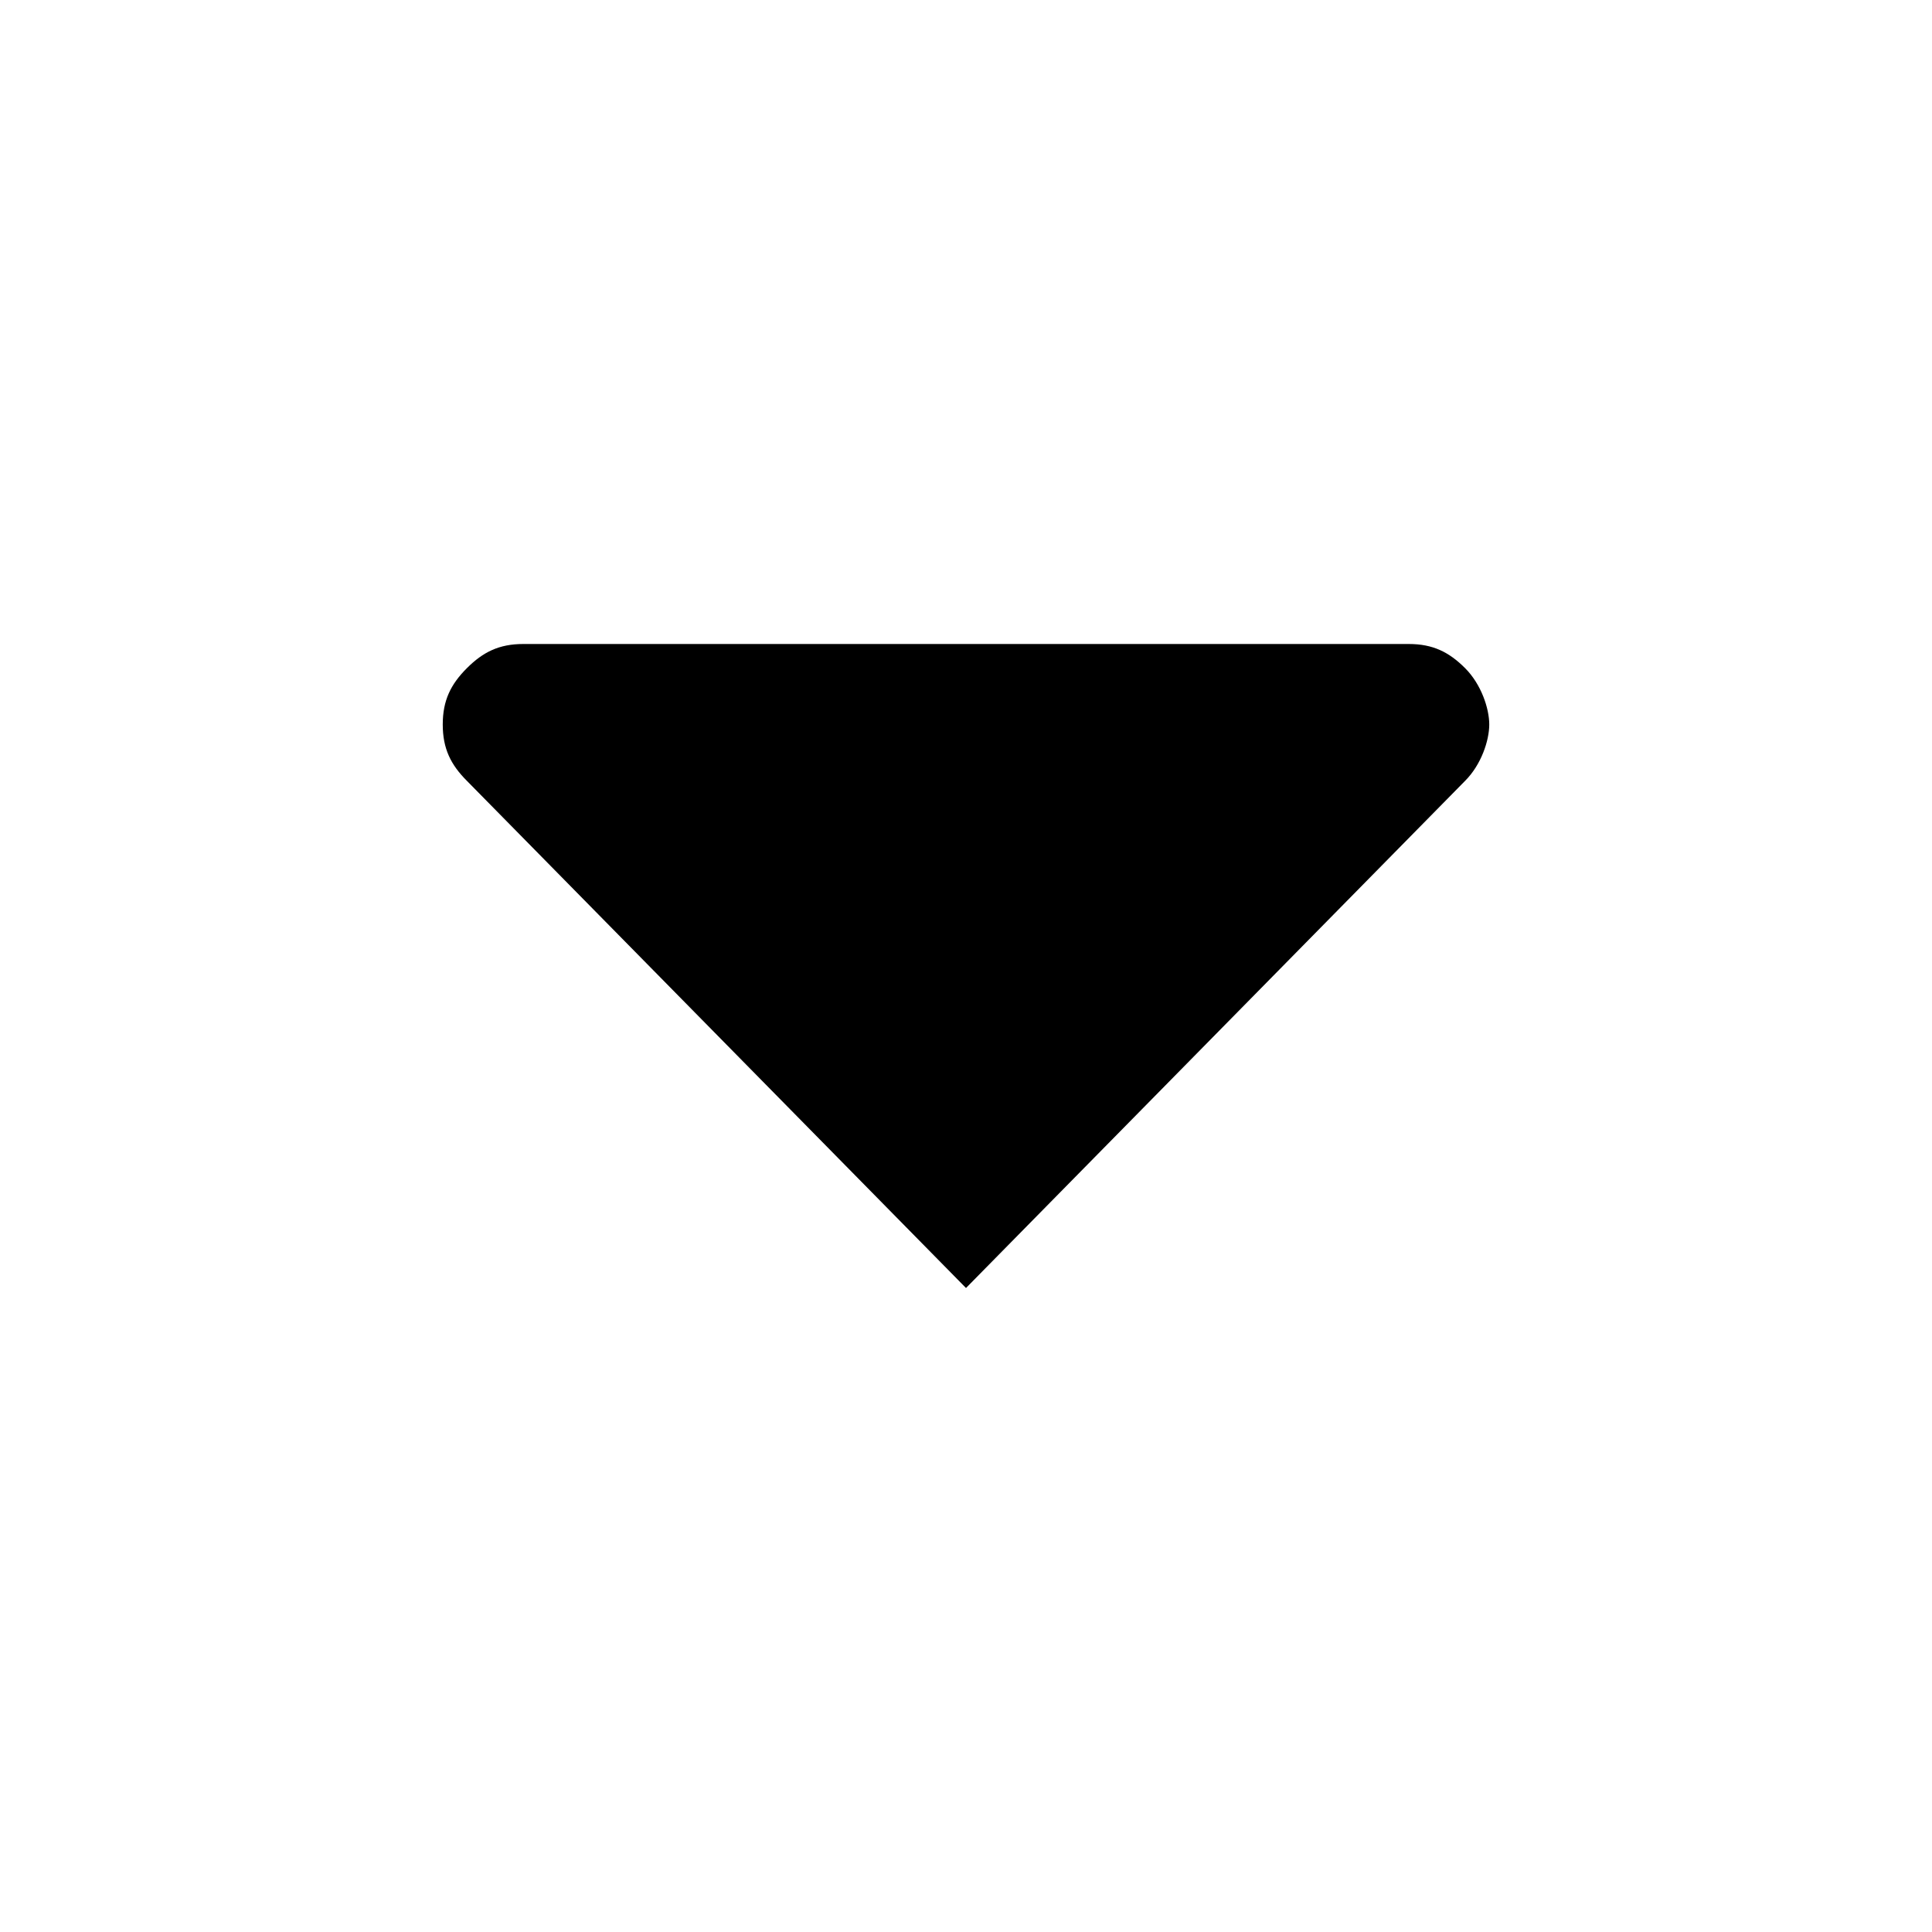
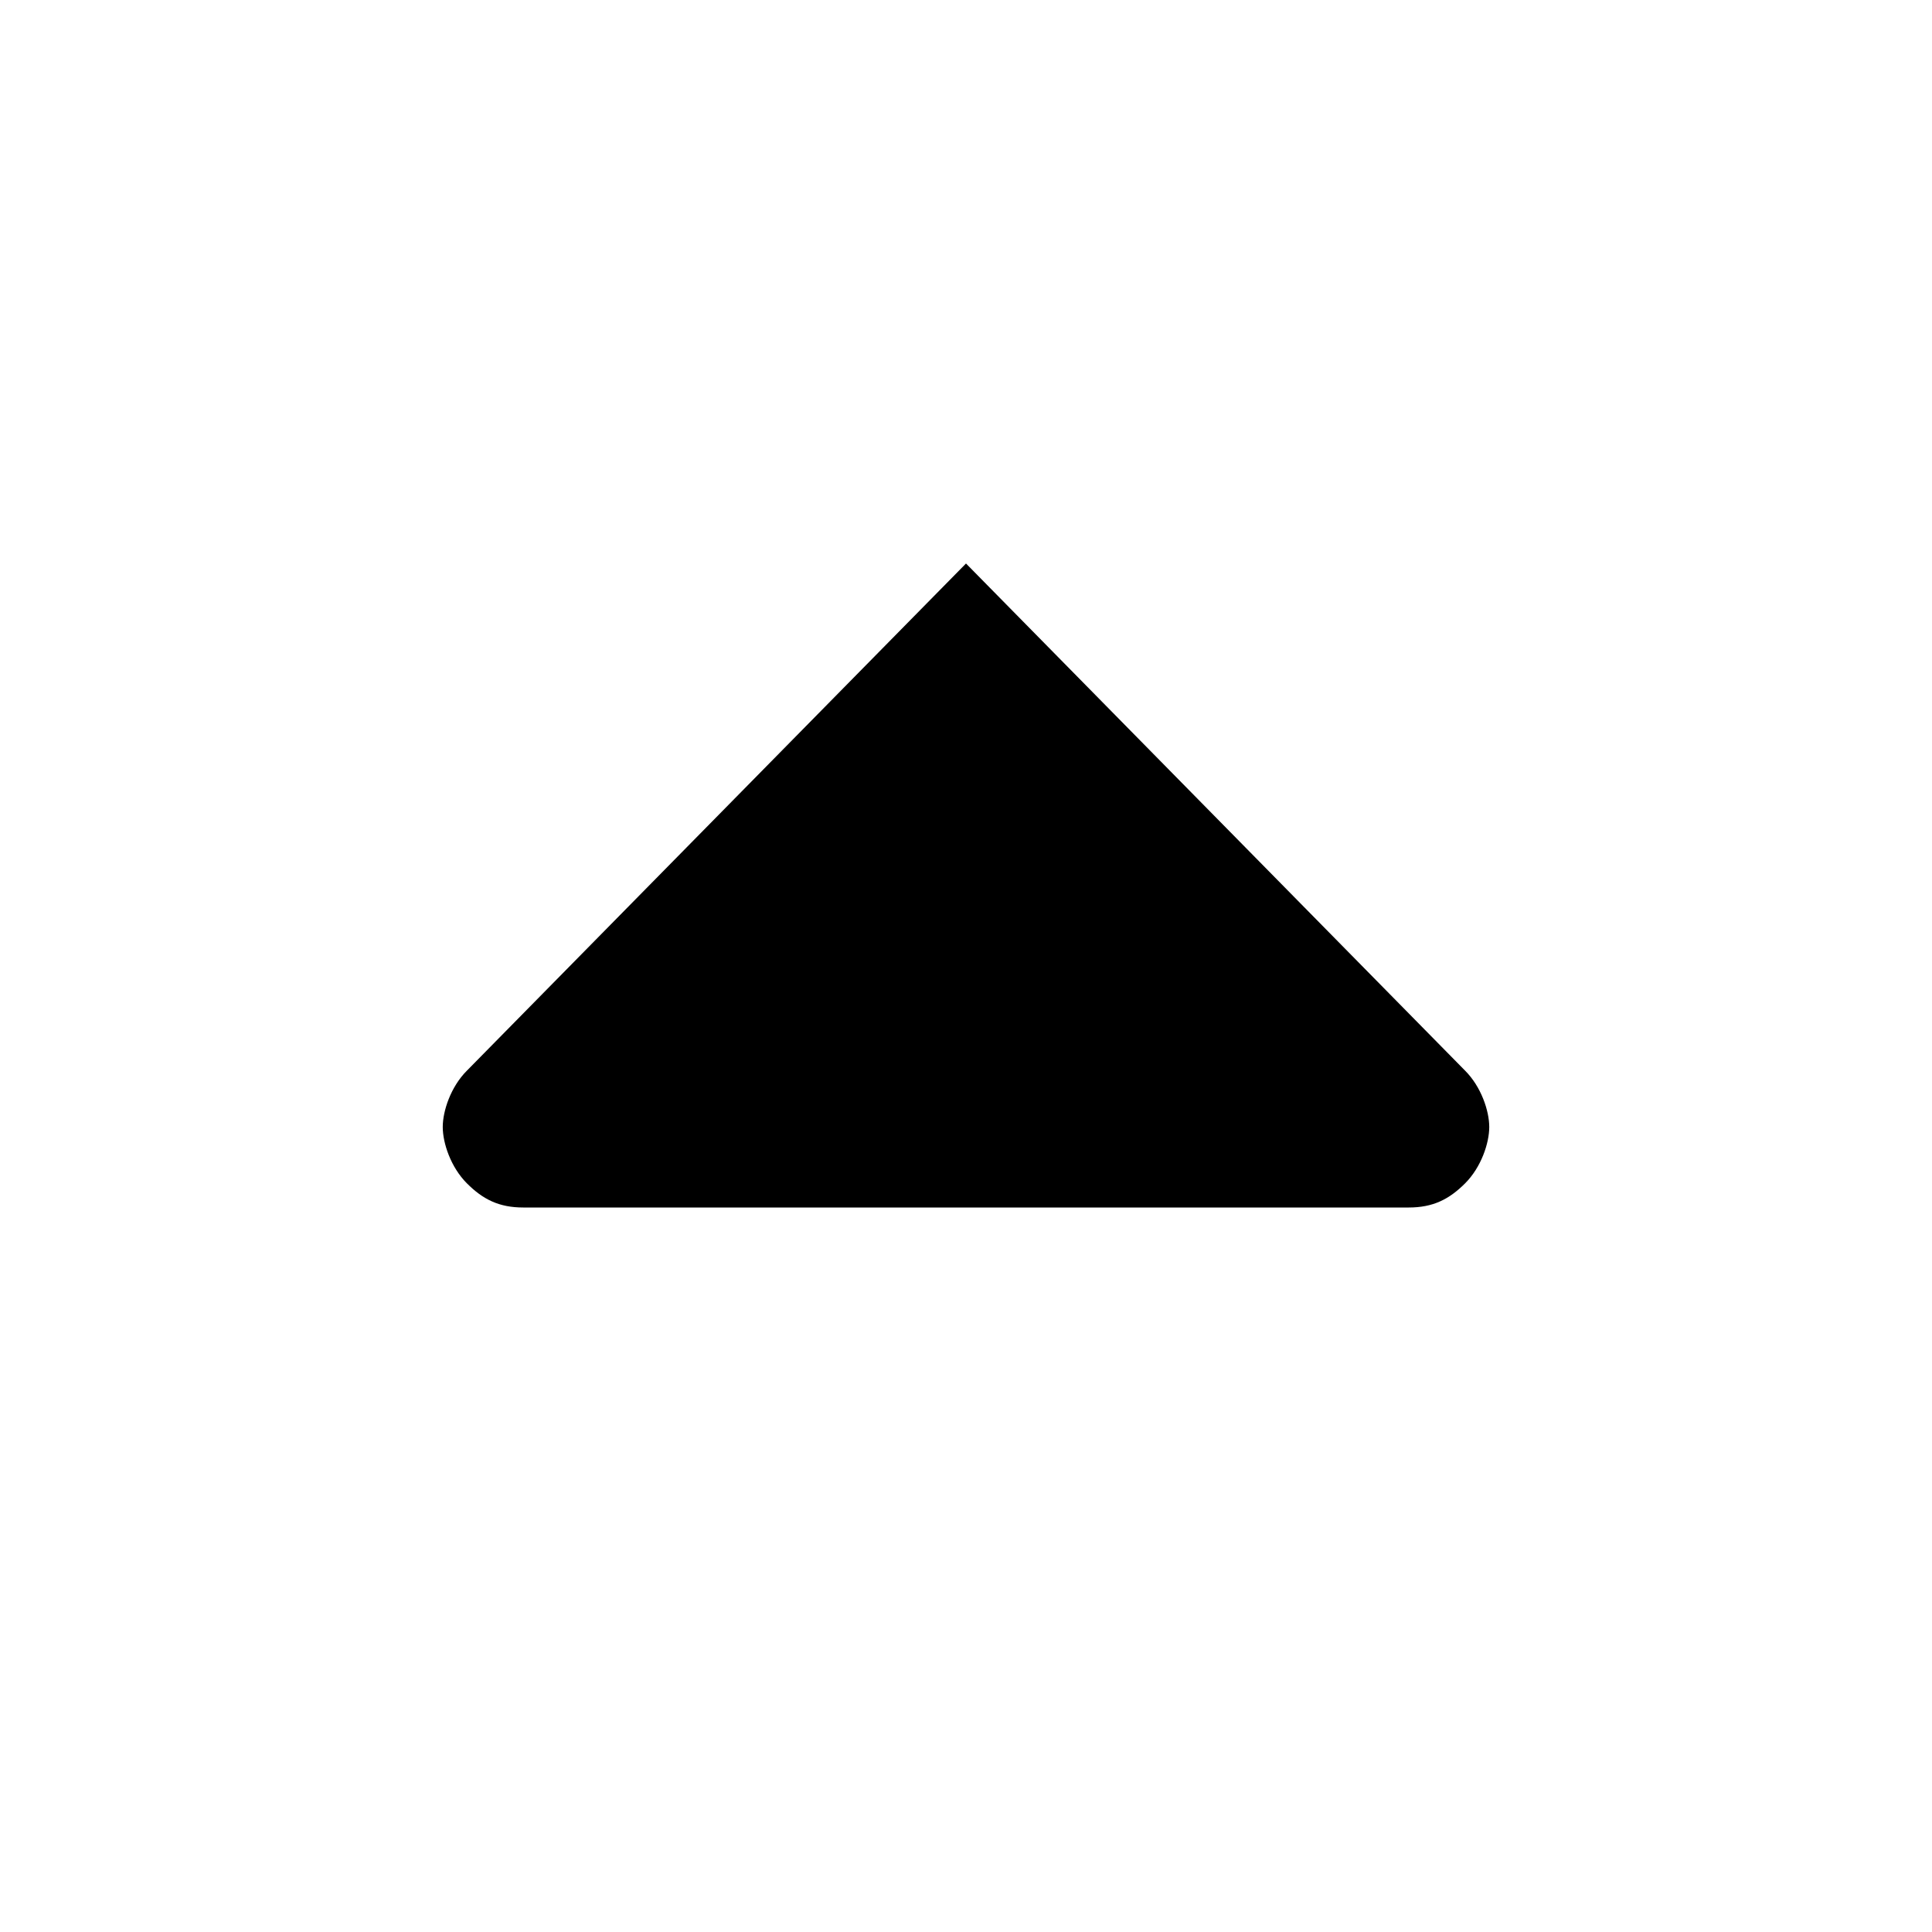
<svg xmlns="http://www.w3.org/2000/svg" stroke="currentColor" fill="currentColor" stroke-width="0" version="1.2" baseProfile="tiny" viewBox="0 0 24 24" height="1em" width="1em">
-   <path d="M5.8 9.7l6.2 6.3 6.2-6.3c.2-.2.3-.5.3-.7s-.1-.5-.3-.7c-.2-.2-.4-.3-.7-.3h-11c-.3 0-.5.1-.7.3-.2.2-.3.4-.3.7s.1.5.3.7z" />
+   <path d="M18.2 13.3l-6.2-6.3-6.2 6.3c-.2.2-.3.5-.3.7s.1.5.3.7c.2.2.4.3.7.3h11c.3 0 .5-.1.7-.3.2-.2.3-.5.3-.7s-.1-.5-.3-.7z" />
</svg>
